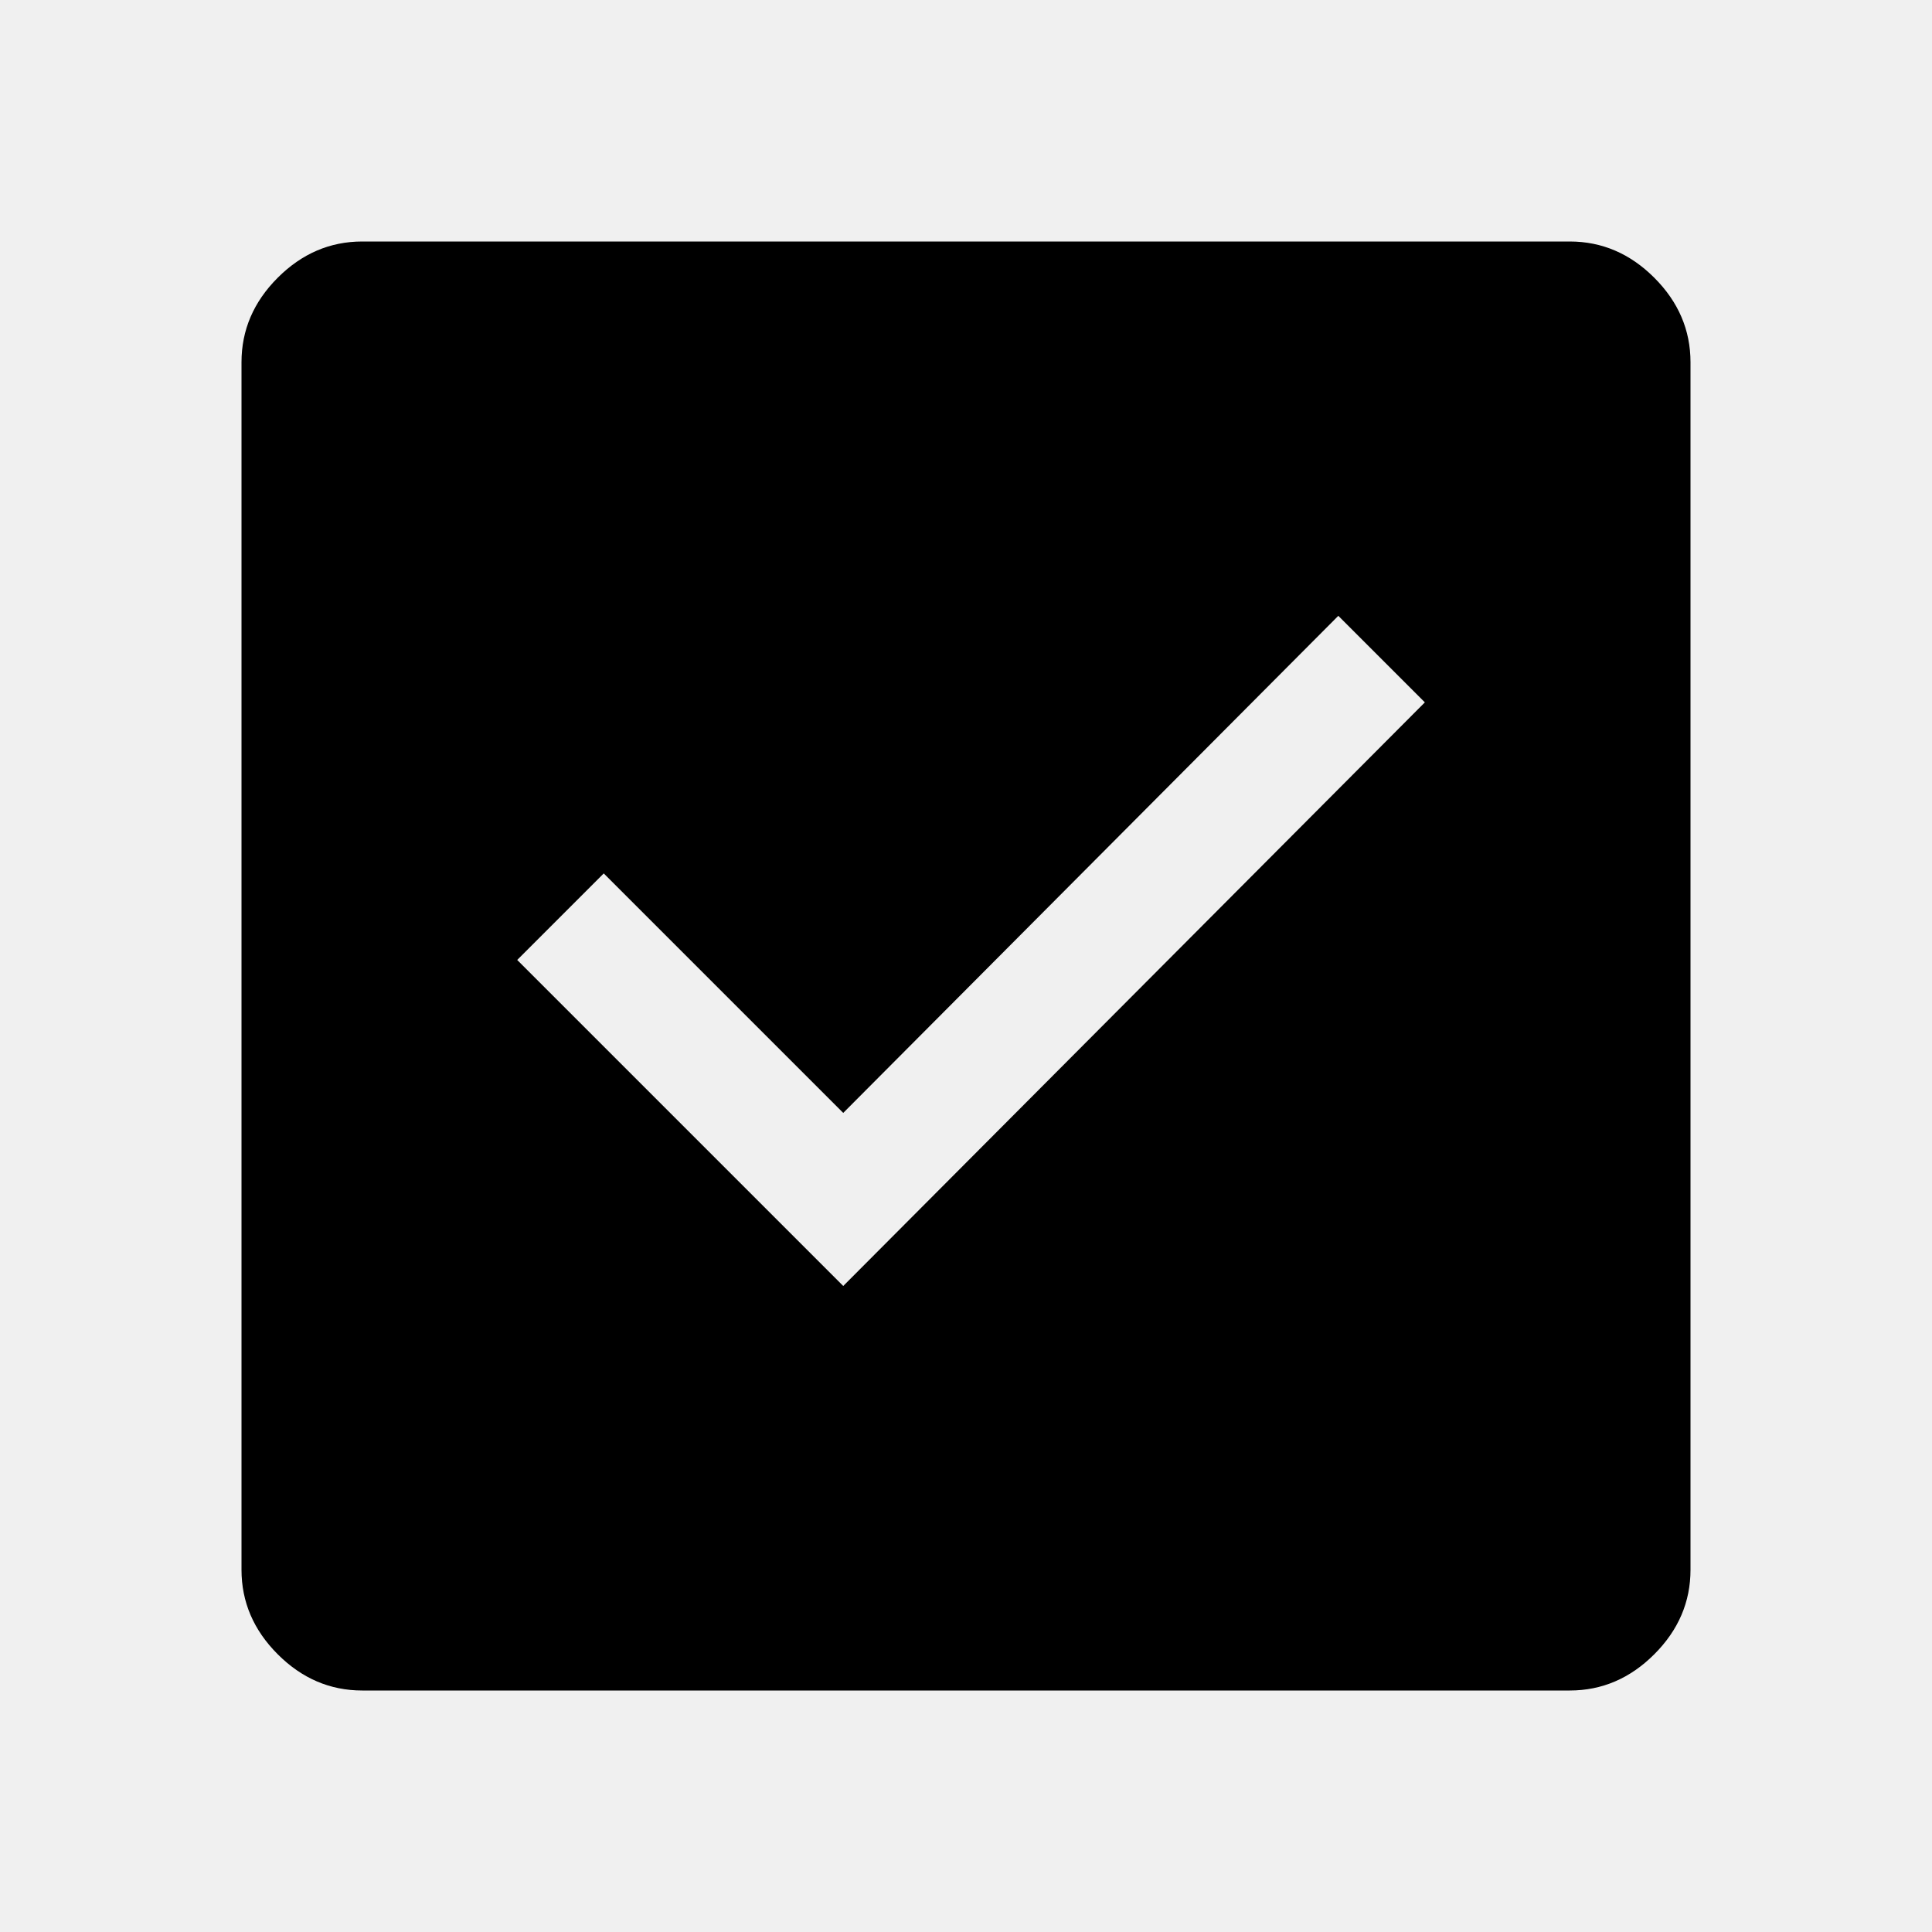
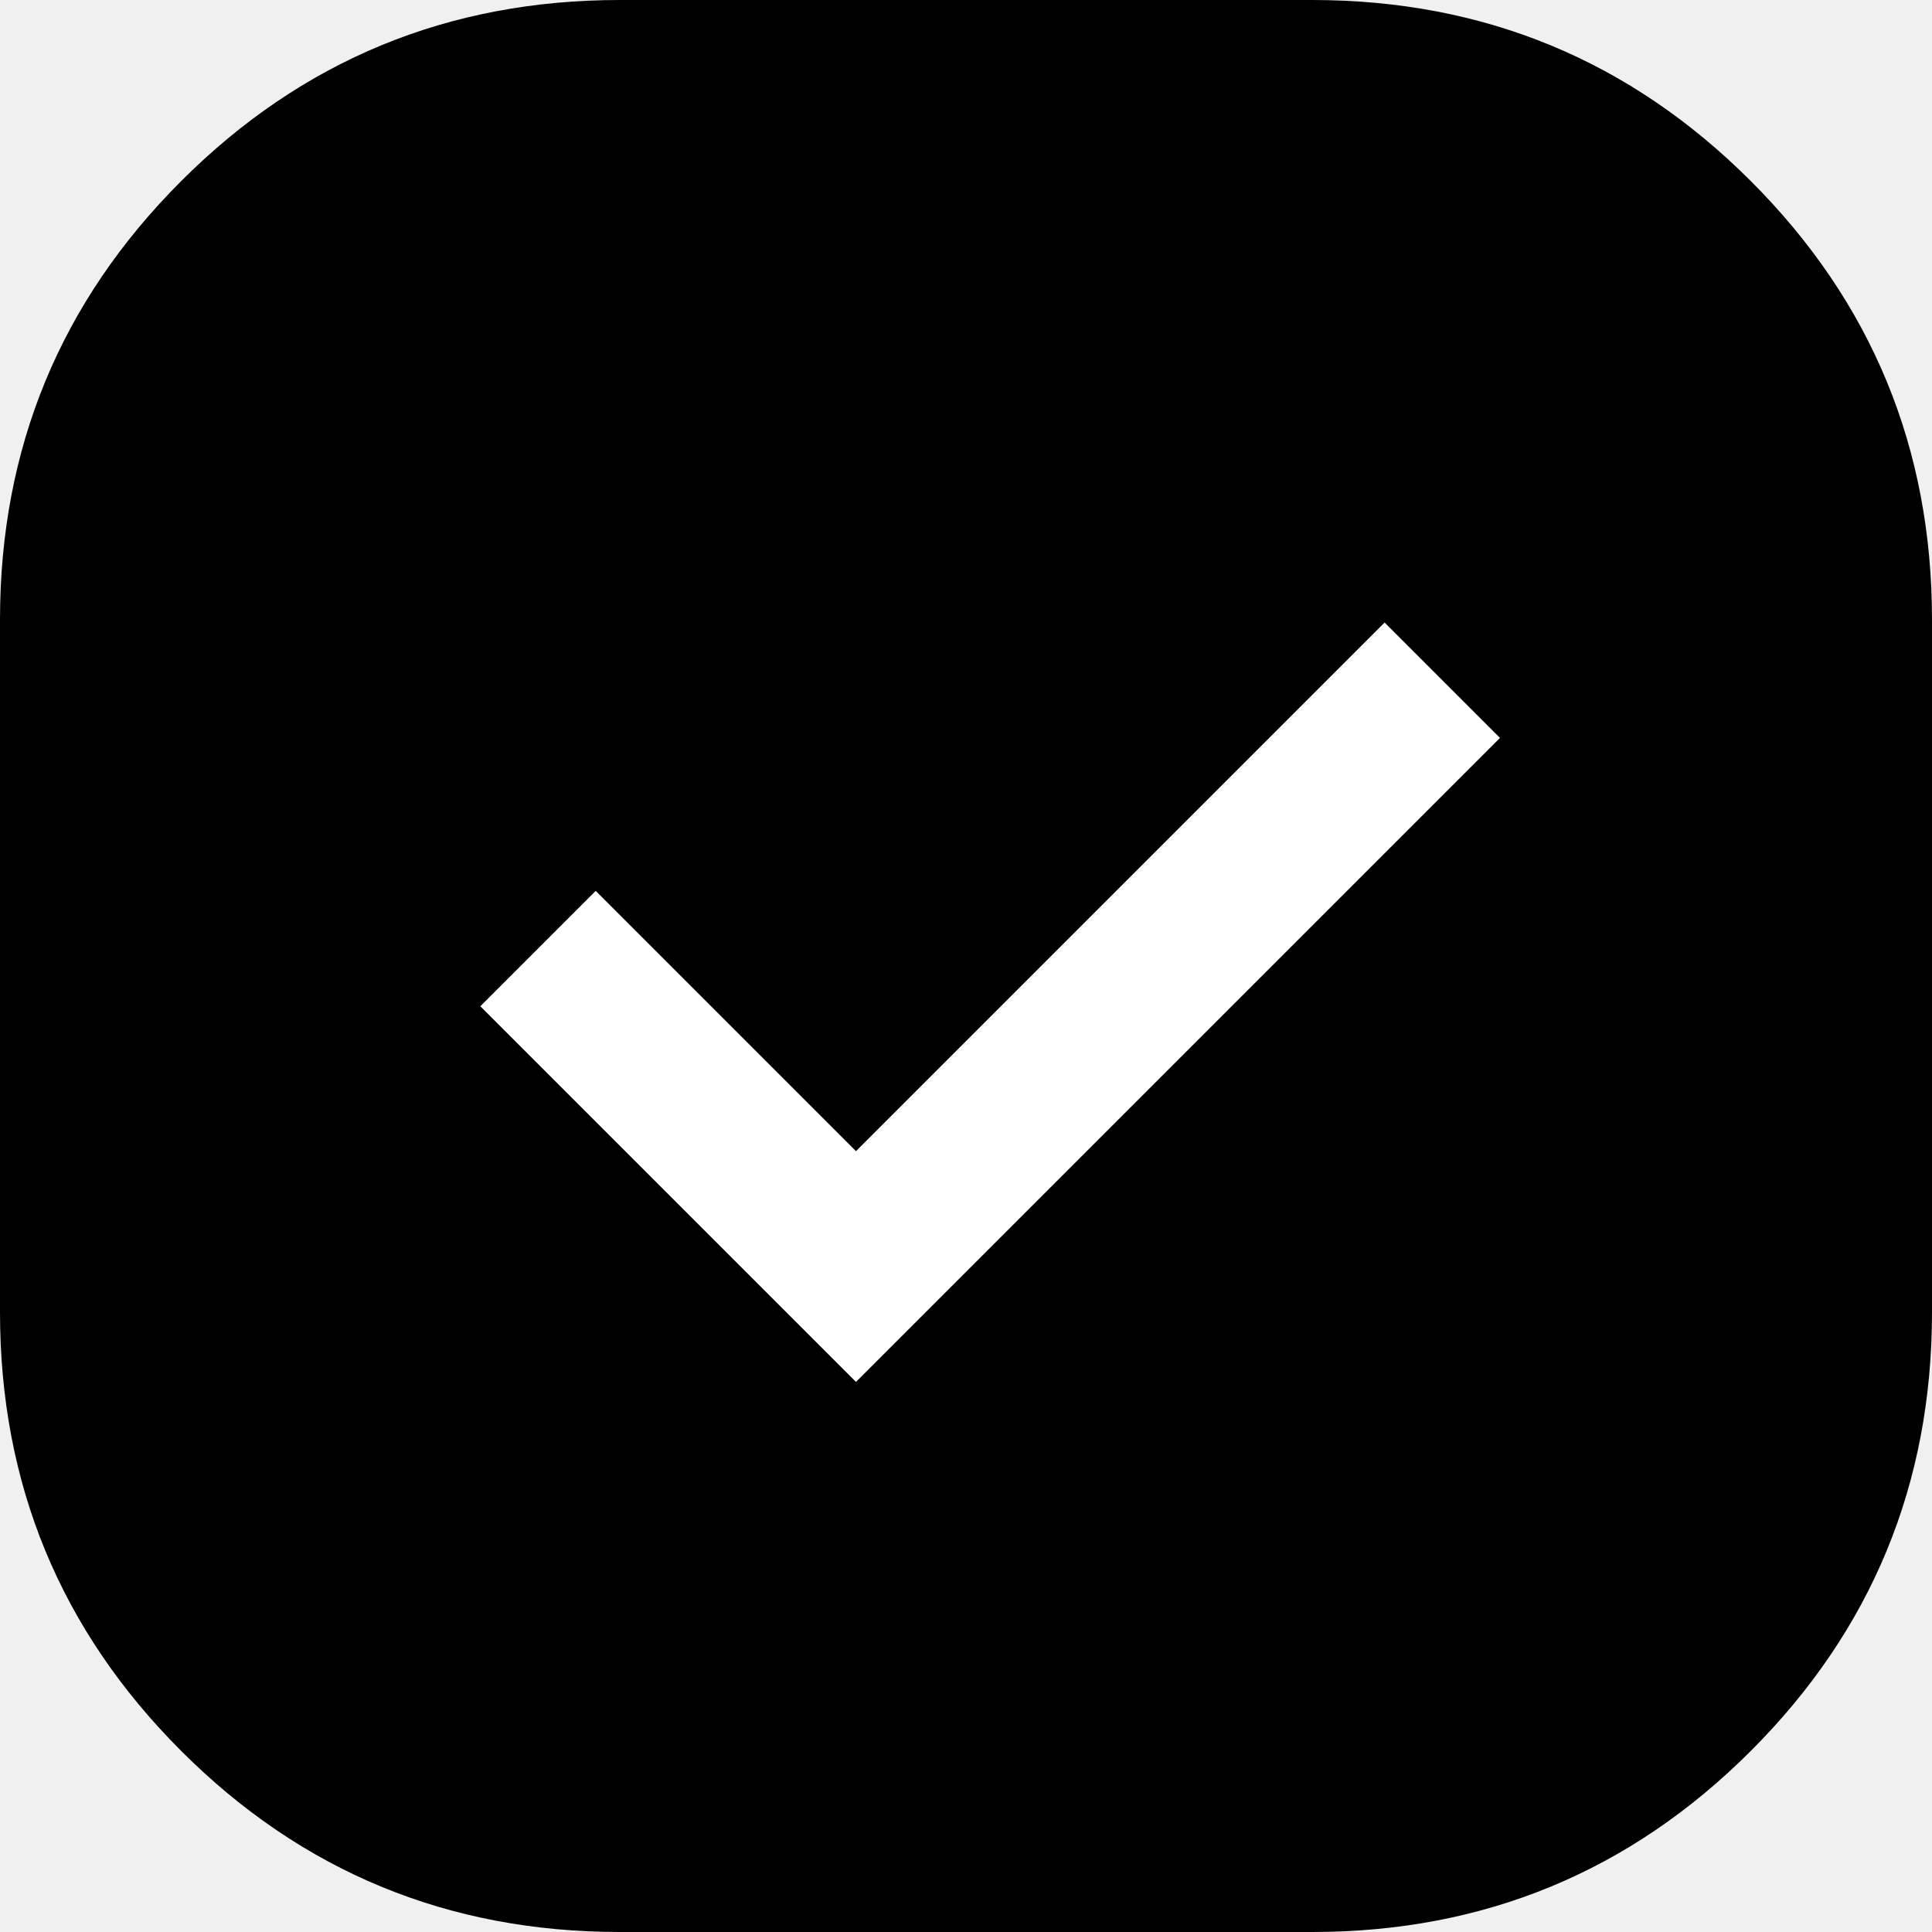
- <svg xmlns="http://www.w3.org/2000/svg" height="48" width="48">
-   <path d="m20.95 31.95 14.45-14.5-2.15-2.15-12.3 12.35L15 21.7l-2.15 2.15ZM9 42q-1.2 0-2.1-.9Q6 40.2 6 39V9q0-1.2.9-2.1Q7.8 6 9 6h30q1.2 0 2.1.9.9.9.9 2.1v30q0 1.2-.9 2.1-.9.9-2.1.9Z" />
+ <svg xmlns="http://www.w3.org/2000/svg" width="36" height="36" viewBox="0 0 36 36" fill="none">
+   <path d="M11.55 36C8.35 36 5.625 34.875 3.375 32.625C1.125 30.375 0 27.65 0 24.45V11.55C0 8.35 1.125 5.625 3.375 3.375C5.625 1.125 8.35 0 11.55 0H24.45C27.65 0 30.375 1.125 32.625 3.375C34.875 5.625 36 8.35 36 11.55V24.45C36 27.65 34.875 30.375 32.625 32.625C30.375 34.875 27.65 36 24.45 36H11.55Z" fill="black" />
+   <path d="M15.95 25.75L27.95 13.75L25.8 11.6L15.95 21.45L11.1 16.6L8.95 18.75L15.95 25.75Z" fill="white" />
</svg>
